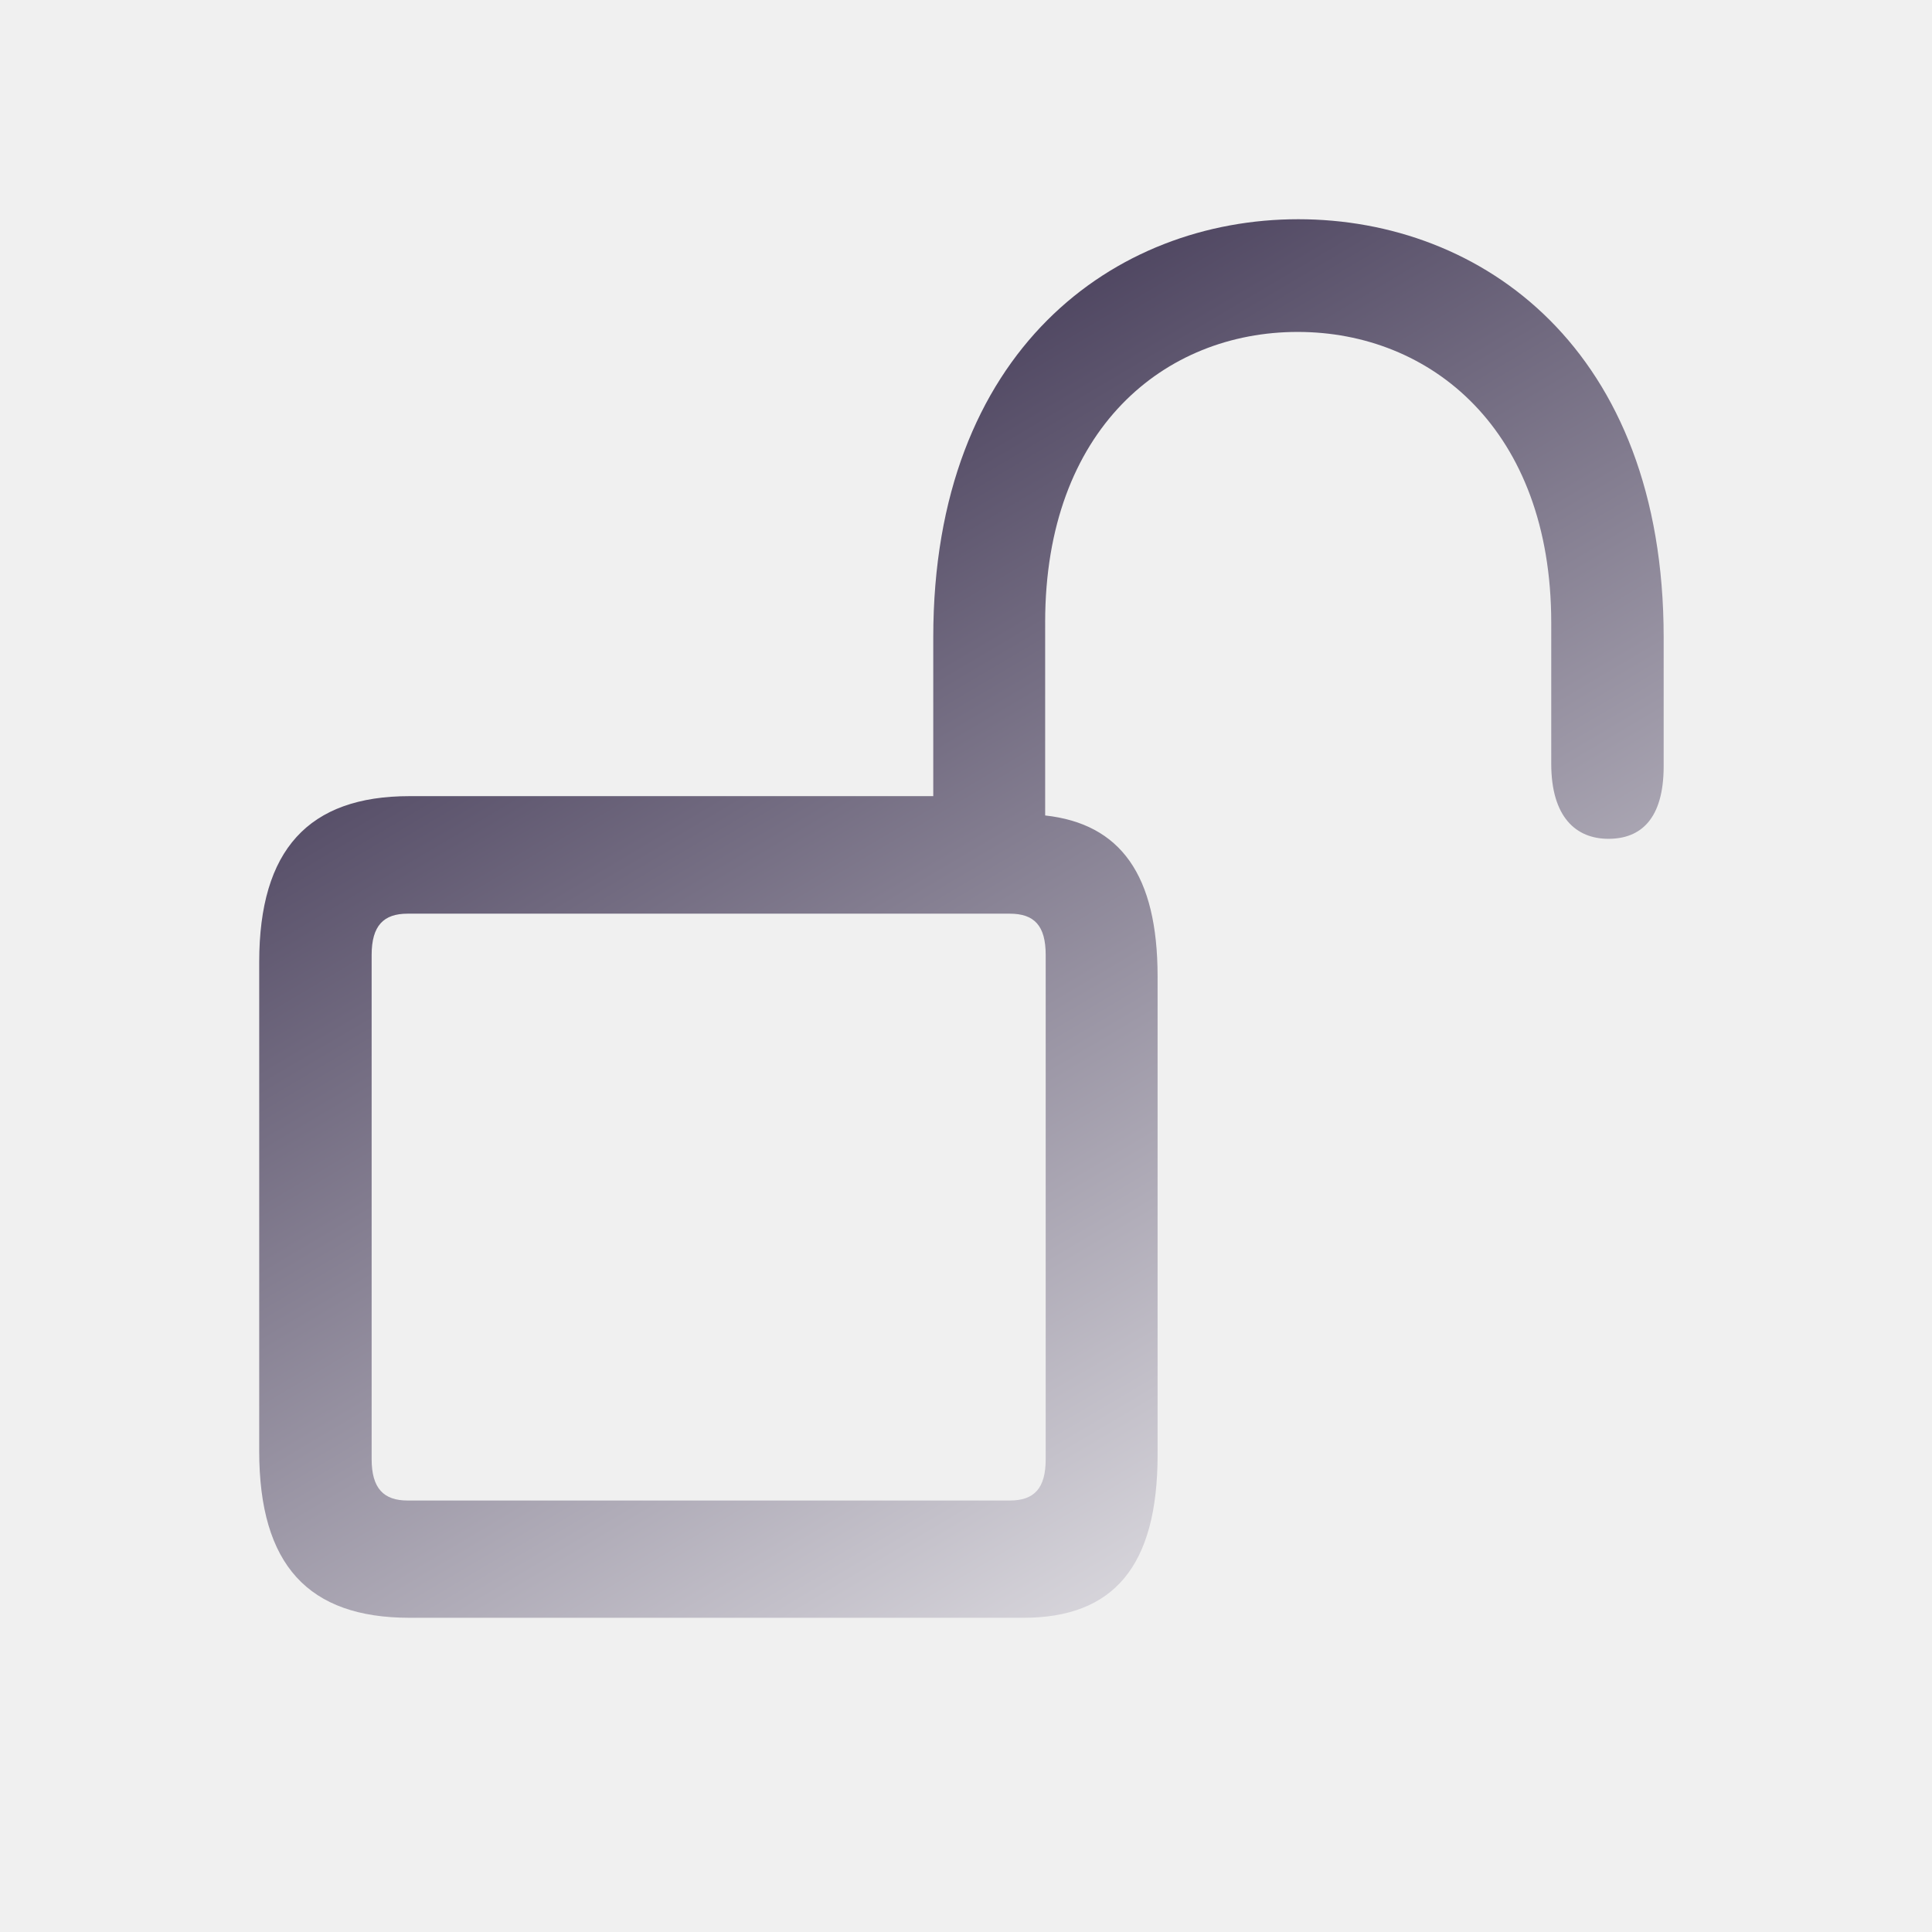
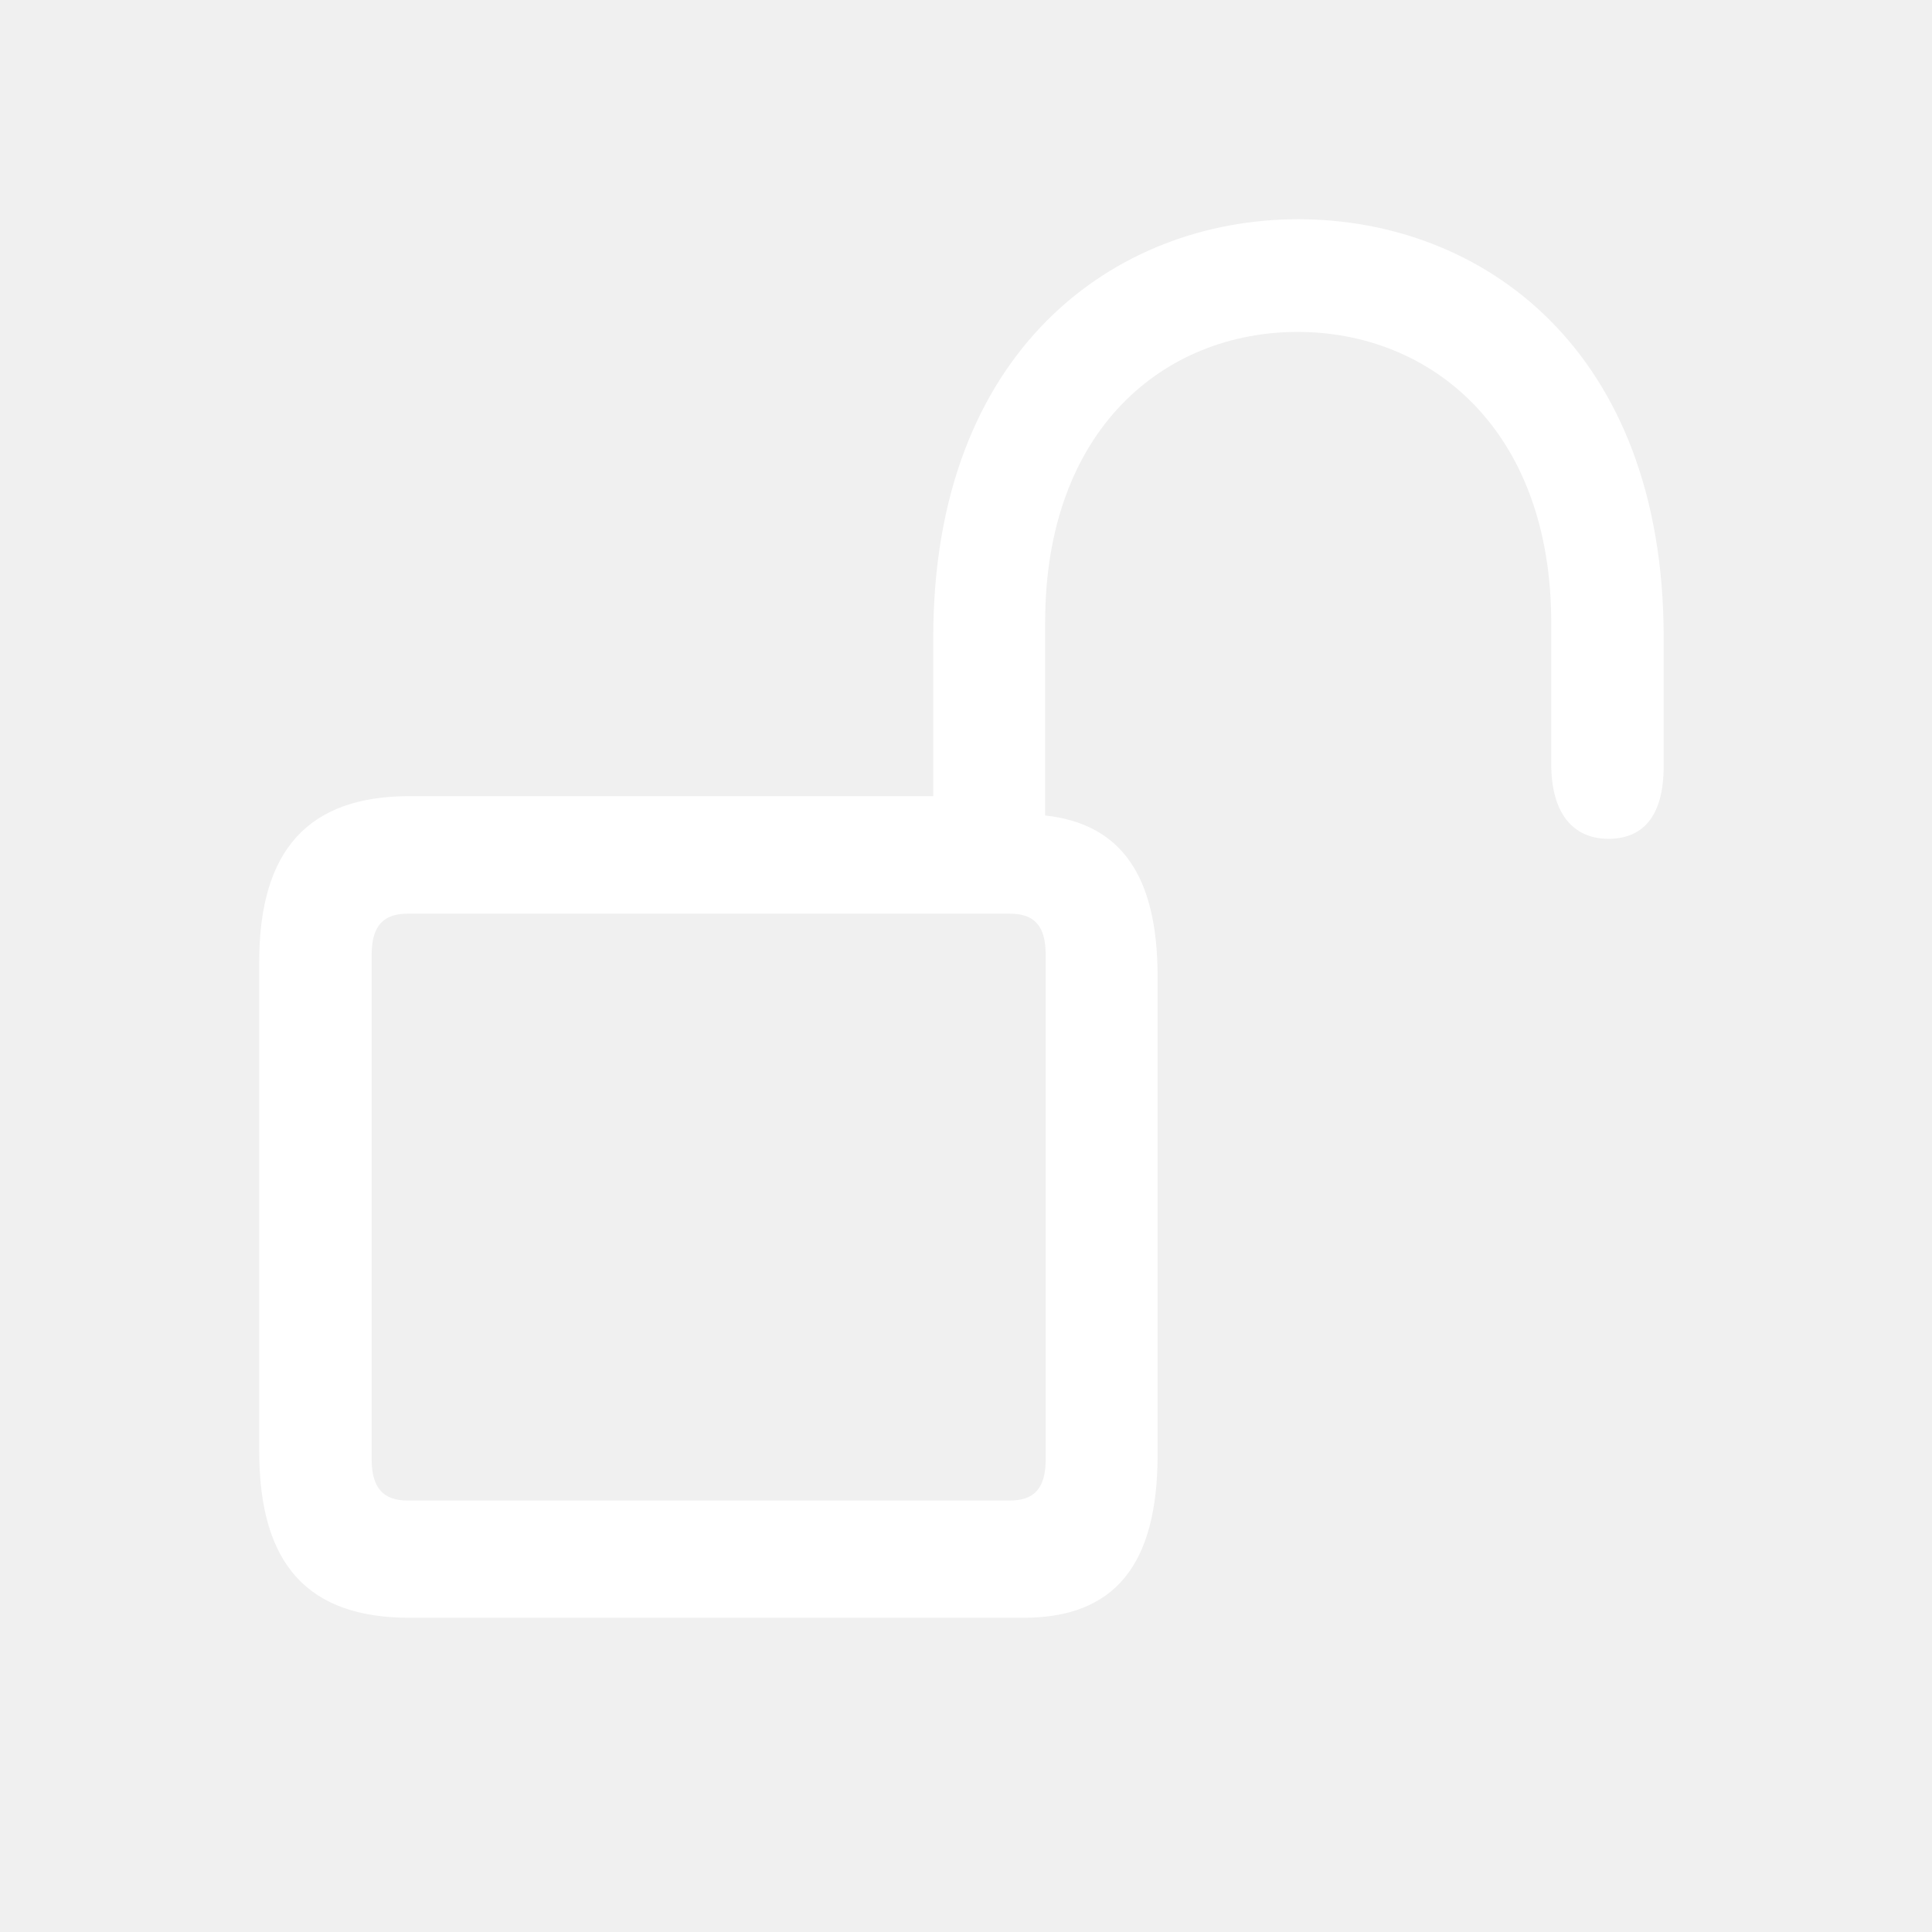
<svg xmlns="http://www.w3.org/2000/svg" viewBox="0 0 72 72">
  <defs>
-     <style>.cls-1{fill:url(#linear-gradient);}</style>
-     <linearGradient id="linear-gradient" x1="53.63" y1="67.44" x2="17.52" y2="6.63" gradientUnits="userSpaceOnUse">
-       <stop offset="0" stop-color="#fff" />
-       <stop offset="1" stop-color="#211638" />
-     </linearGradient>
+     <style>.cls-1{fill:#fff;}</style>
  </defs>
  <g id="FailedAuth">
    <path id="Regular-S" class="cls-1" d="M48.38,8.17c-6.82,0-13.6,4.86-13.6,15.58v5.92H15.26c-3.76,0-5.6,2-5.6,6.18V54.08c0,4.25,1.84,6.21,5.6,6.21H38.14c3.36,0,5-1.92,5-6.07V36.39c0-3.78-1.38-5.69-4.19-6v-7.2c0-7.21,4.46-10.82,9.41-10.82S57.81,16,57.81,23.21v5.25c0,2,.93,2.8,2.13,2.8S62,30.53,62,28.55v-4.8C62,13,55.22,8.17,48.38,8.17ZM37.63,34.05c.91,0,1.34.44,1.34,1.54V54.38c0,1.09-.43,1.54-1.34,1.54H15.19c-.89,0-1.34-.45-1.34-1.54V35.59c0-1.1.45-1.54,1.34-1.54Z" />
  </g>
</svg>
